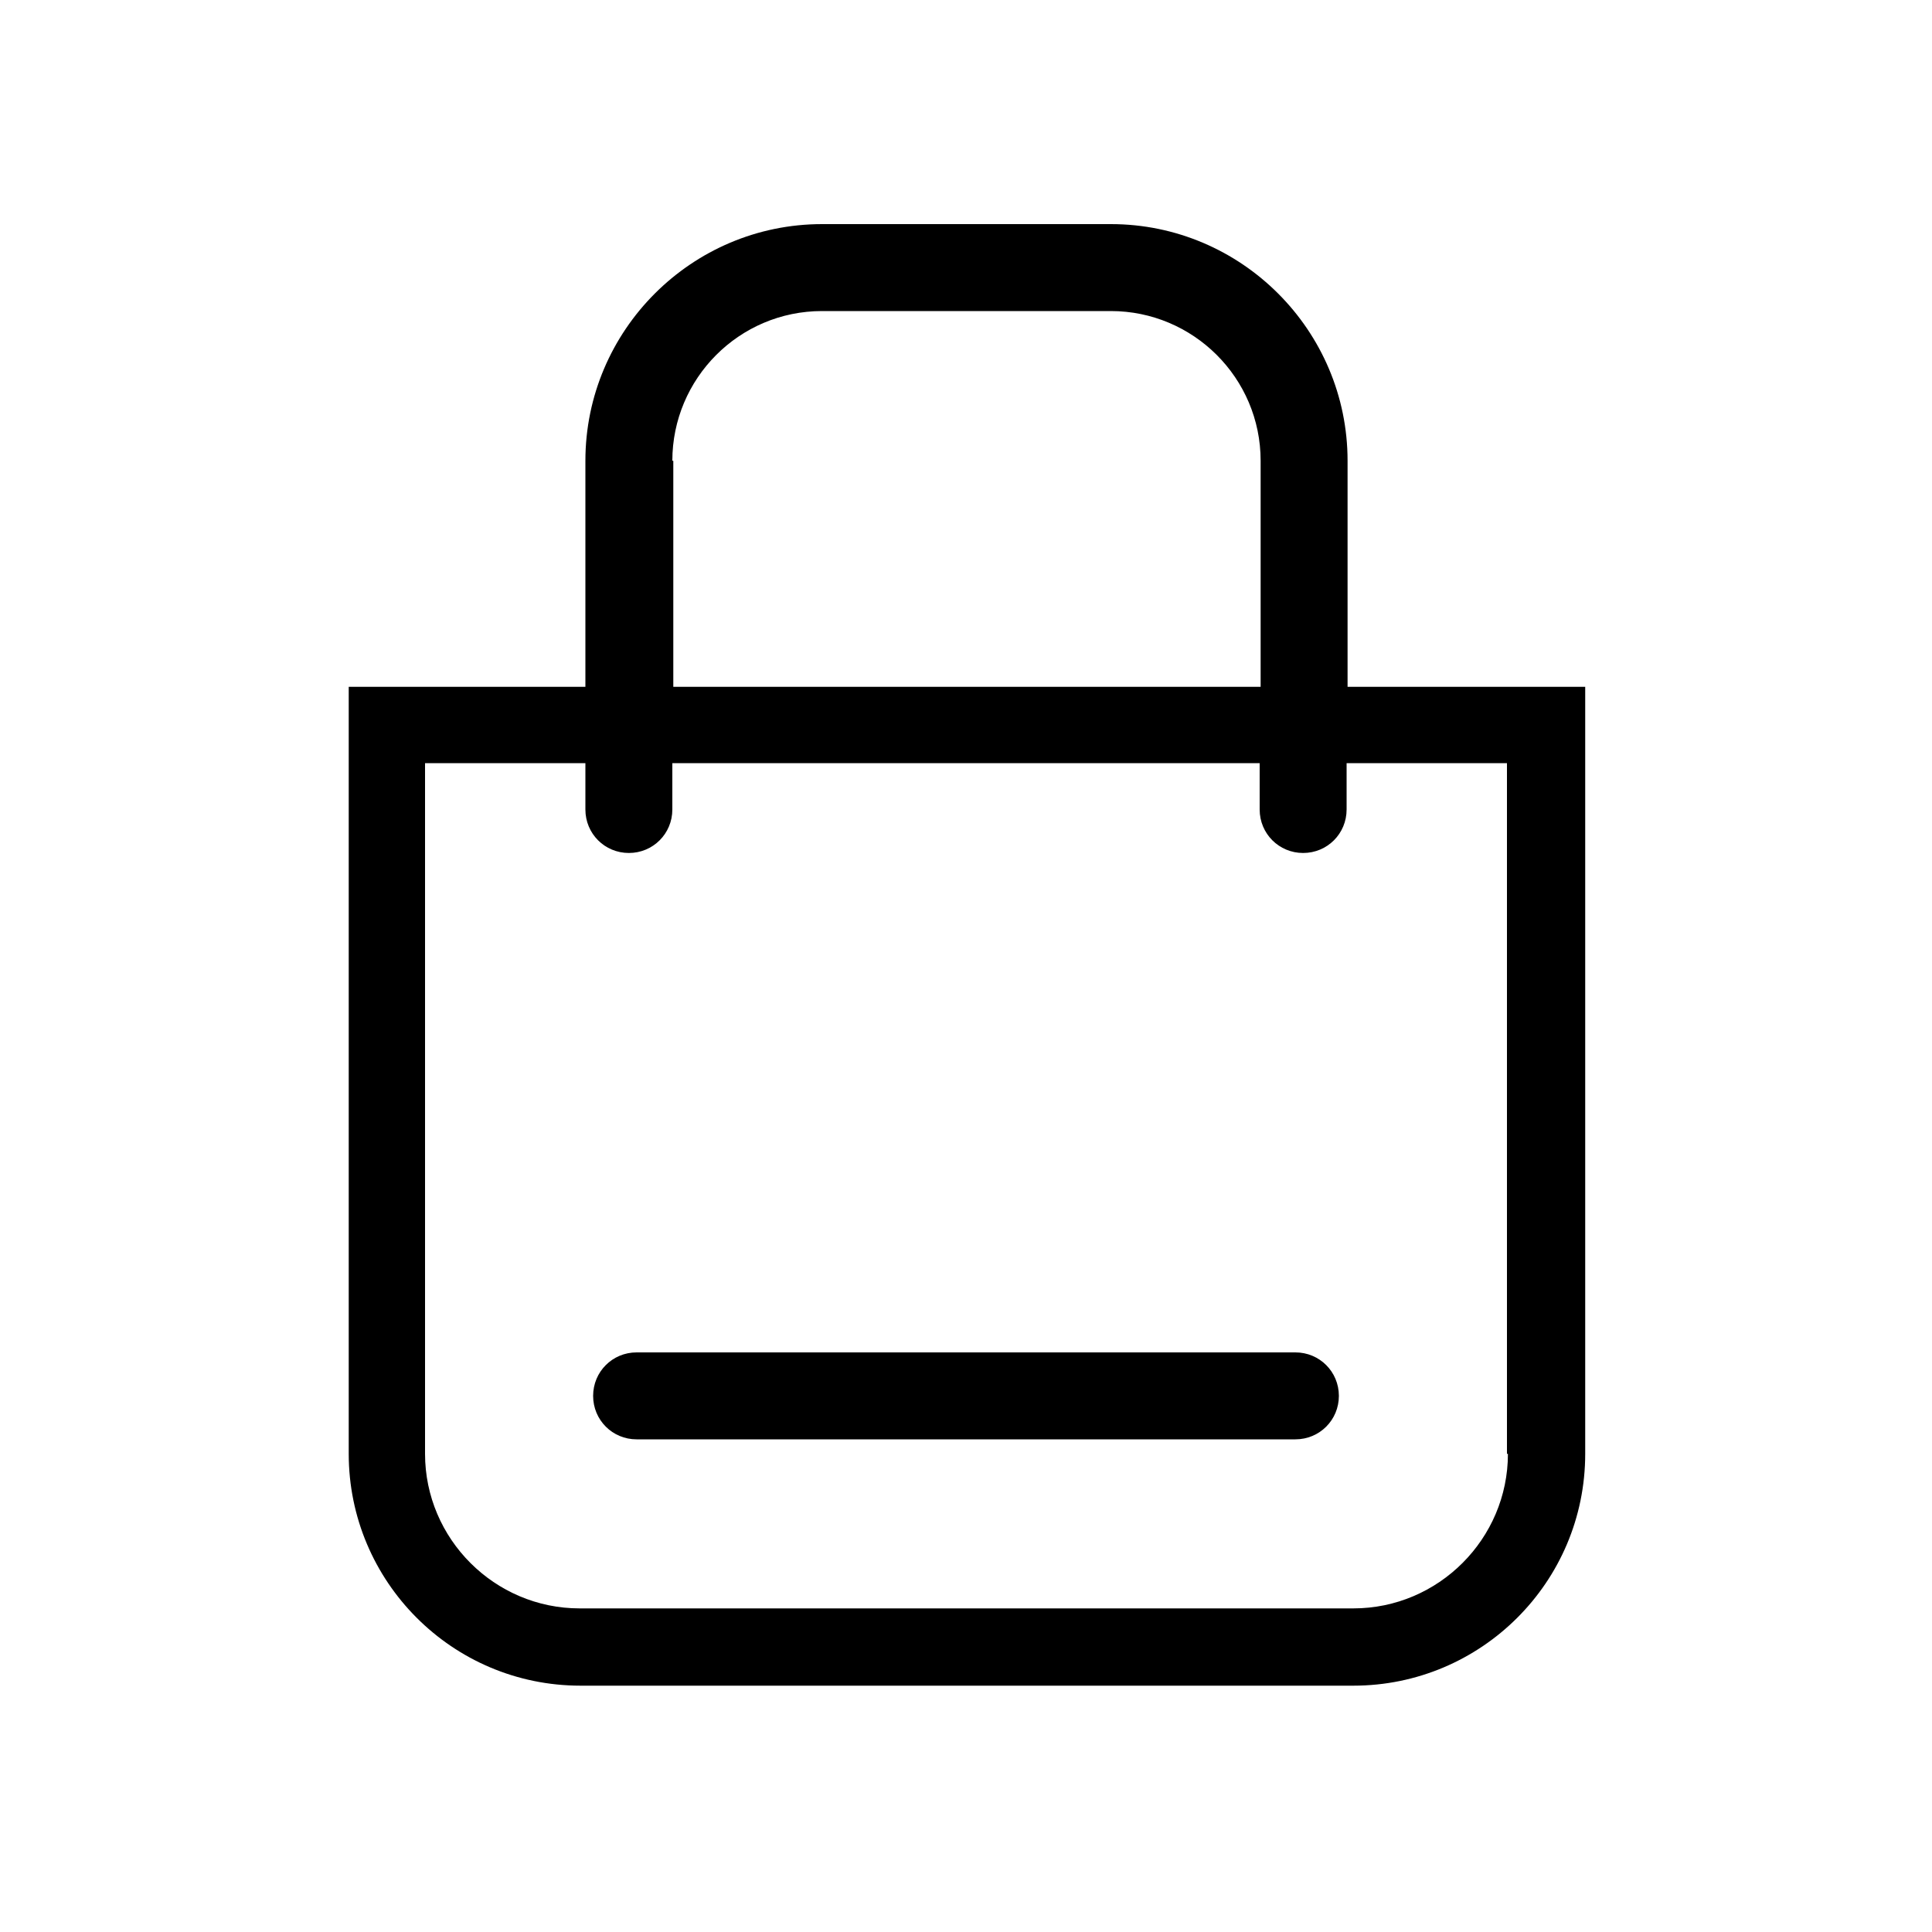
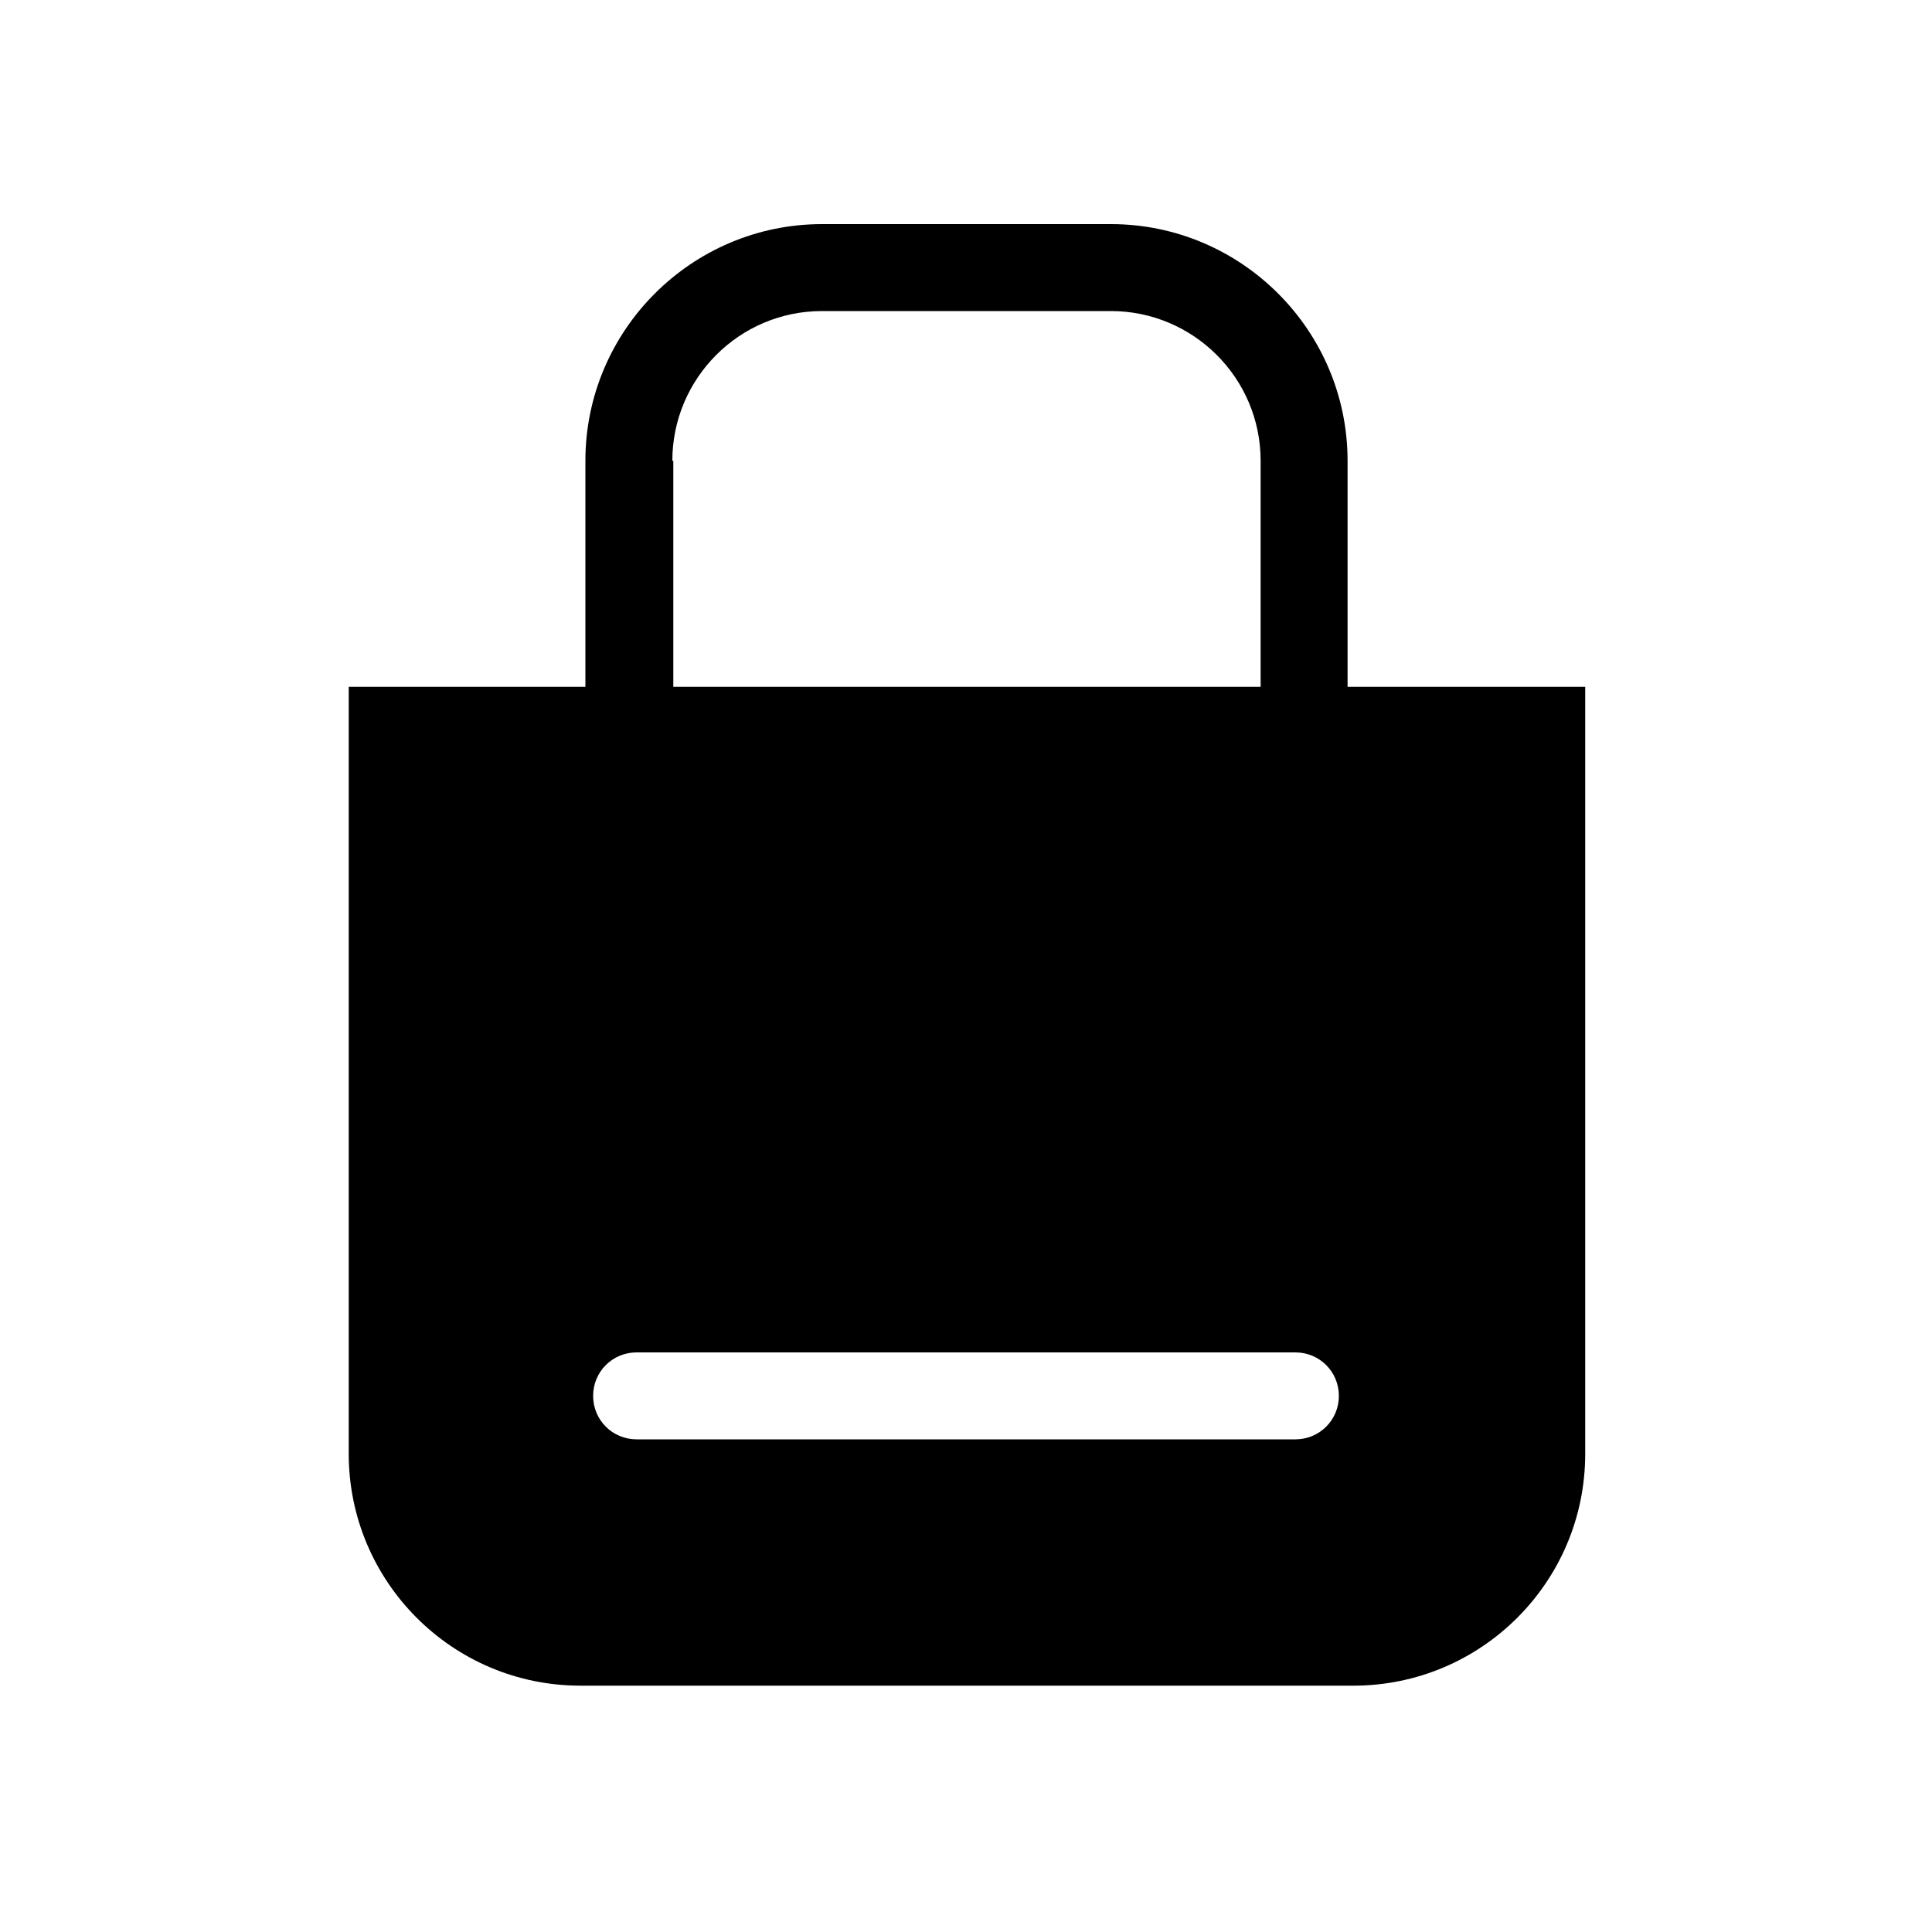
<svg xmlns="http://www.w3.org/2000/svg" aria-hidden="true" focusable="false" viewBox="0 0 20 20">
-   <path d="m13.95,7.11v-2.34c0-1.35-1.1-2.45-2.45-2.45h-2.99c-1.35,0-2.45,1.1-2.45,2.45v2.34h-2.45v7.94c0,1.32,1.07,2.4,2.4,2.4h8c1.32,0,2.4-1.07,2.4-2.4v-7.94h-2.45Zm-6.99-2.34c0-.85.69-1.55,1.55-1.55h2.99c.85,0,1.55.69,1.55,1.55v2.34h-6.08v-2.34Zm8.65,10.28c0,.88-.72,1.6-1.6,1.6H6c-.88,0-1.6-.72-1.6-1.6v-7.15h1.66v.48c0,.25.2.45.45.45s.45-.2.45-.45v-.48h6.08v.48c0,.25.2.45.45.45s.45-.2.45-.45v-.48h1.66v7.15Z" />
-   <path d="m13.41,14h-6.82c-.25,0-.45.2-.45.45s.2.45.45.45h6.82c.25,0,.45-.2.45-.45s-.2-.45-.45-.45Z" />
+   <path d="M13.95,7.11v-2.34c0-1.35-1.1-2.45-2.45-2.45h-2.99c-1.35,0-2.45,1.1-2.45,2.45v2.34h-2.45v7.94c0,1.32,1.07,2.4,2.4,2.4h8c1.32,0,2.4-1.07,2.4-2.4v-7.94h-2.45ZM6.96,4.77c0-.85.69-1.55,1.55-1.55h2.99c.85,0,1.55.69,1.55,1.55v2.34h-6.08v-2.34ZM13.41,14.9h-6.82c-.25,0-.45-.2-.45-.45s.2-.45.45-.45h6.82c.25,0,.45.2.45.45s-.2.45-.45.45Z" />
</svg>
